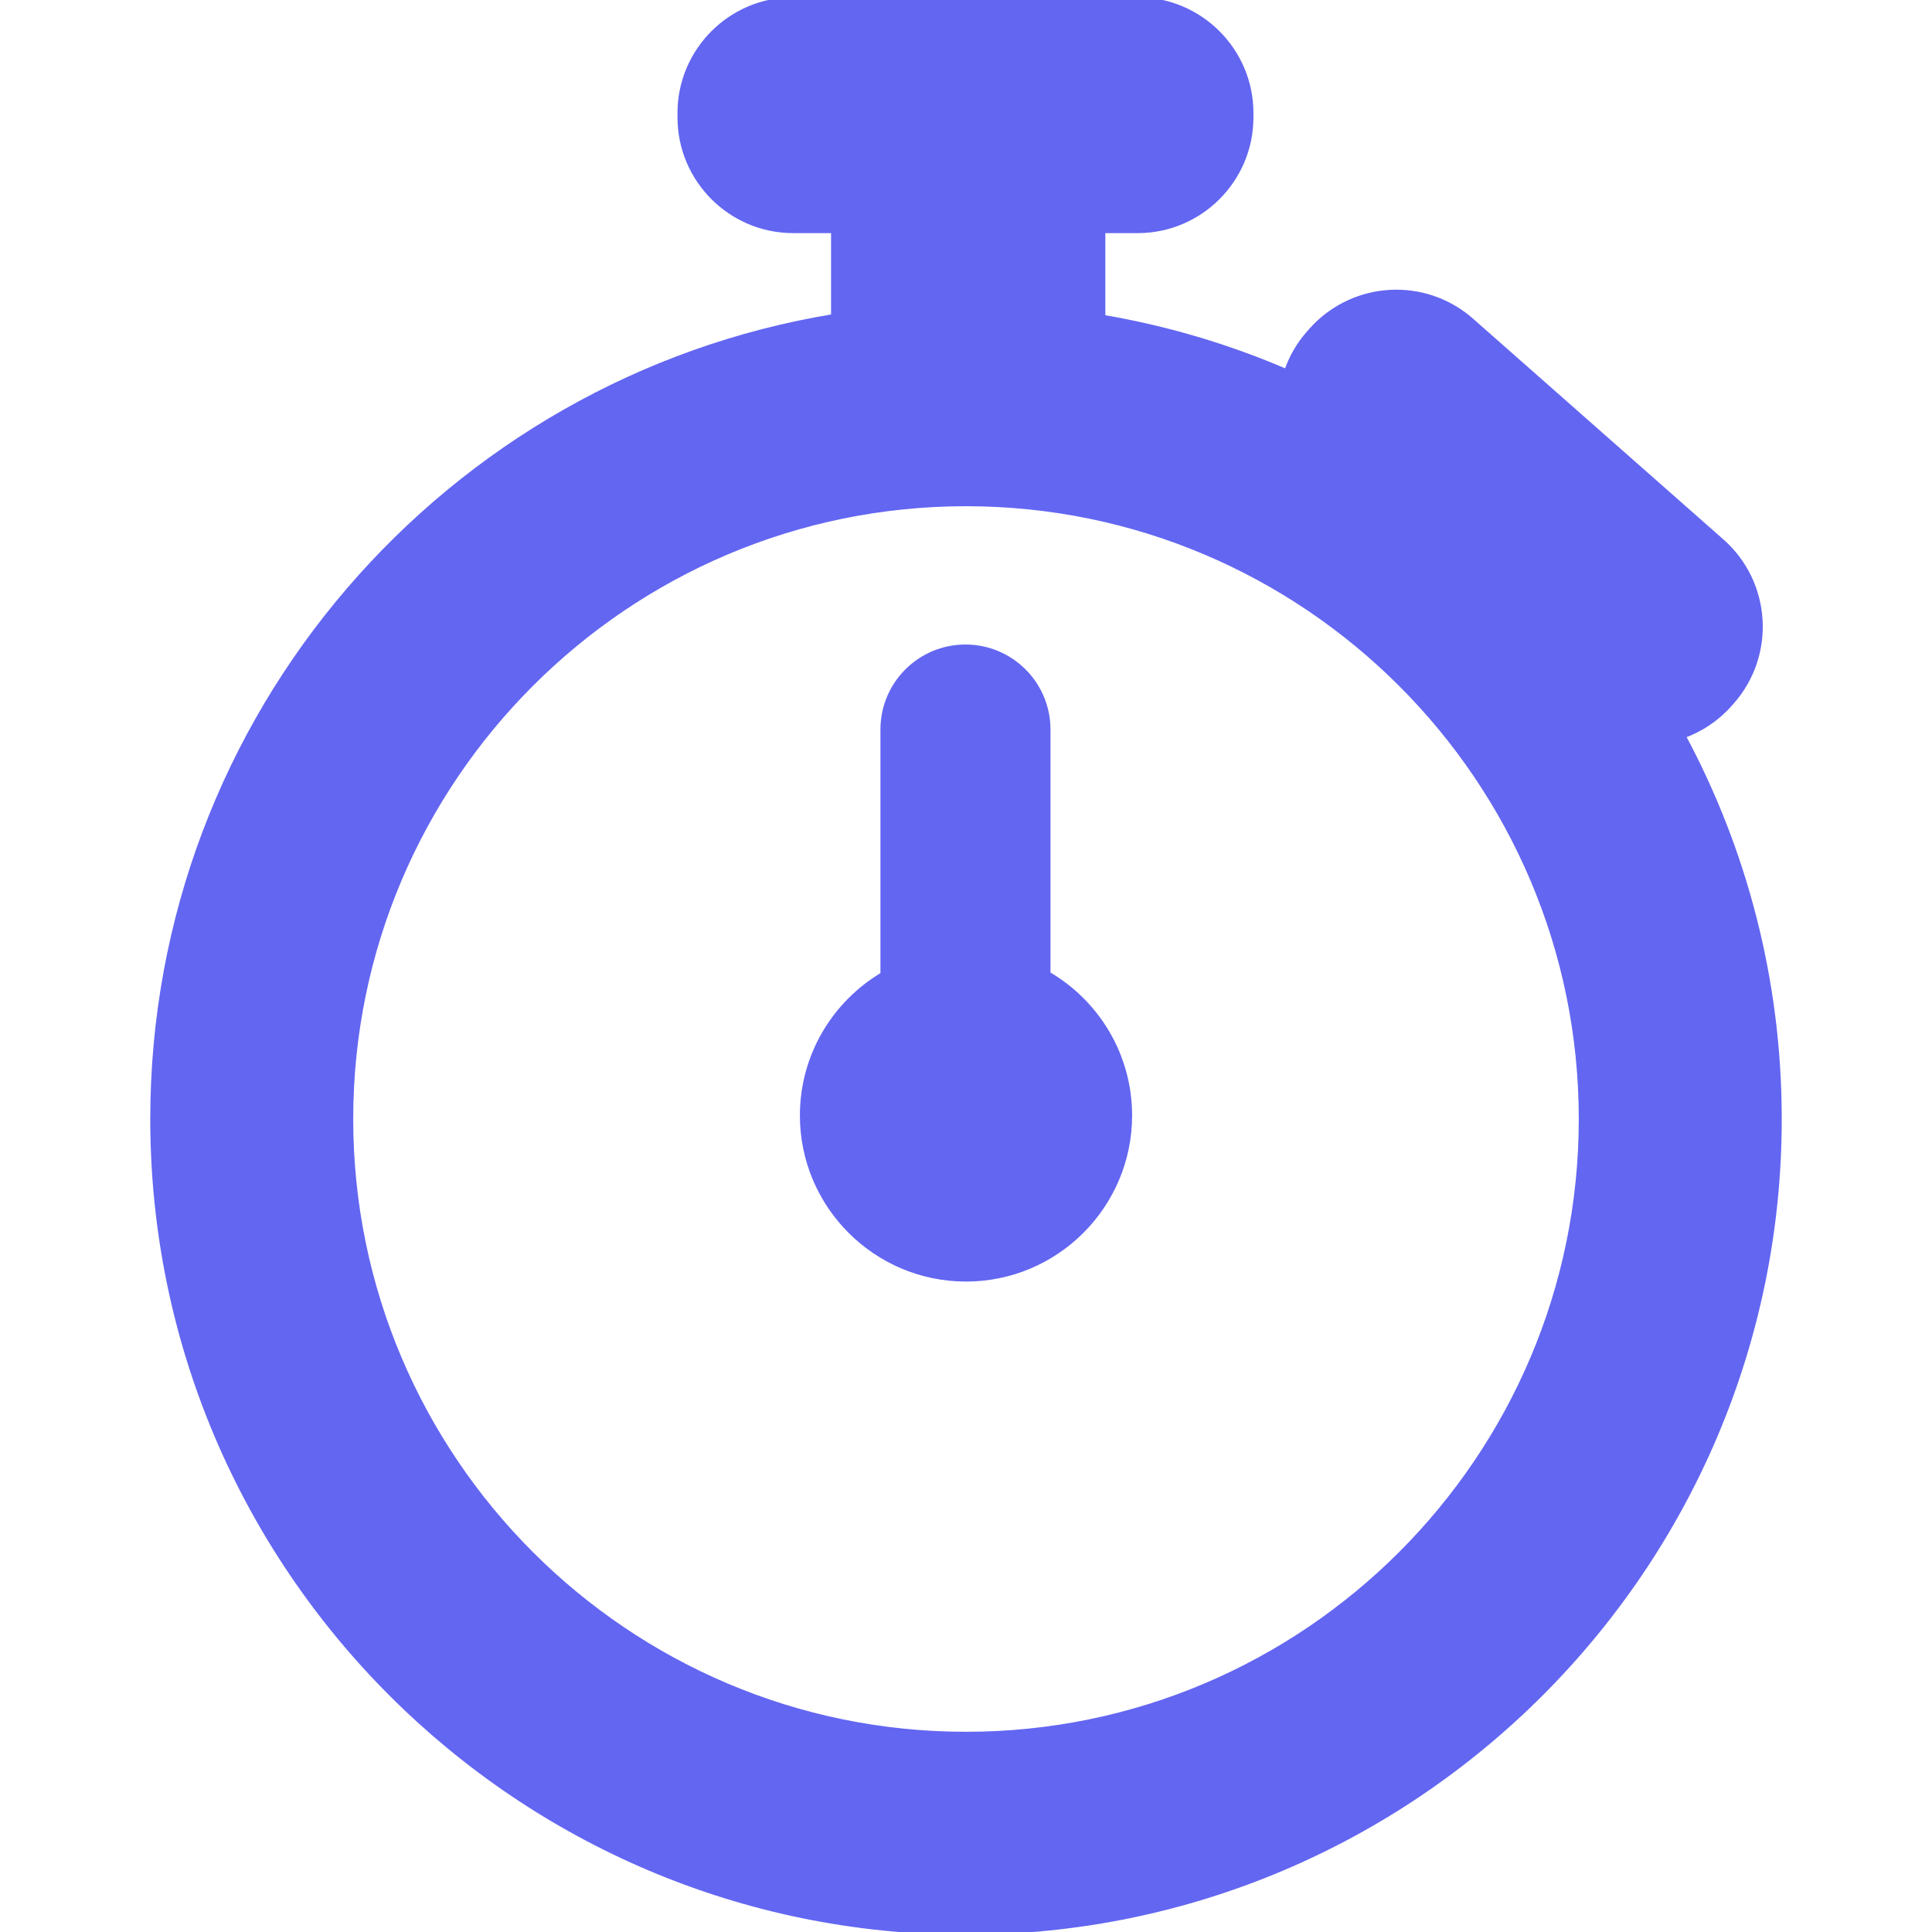
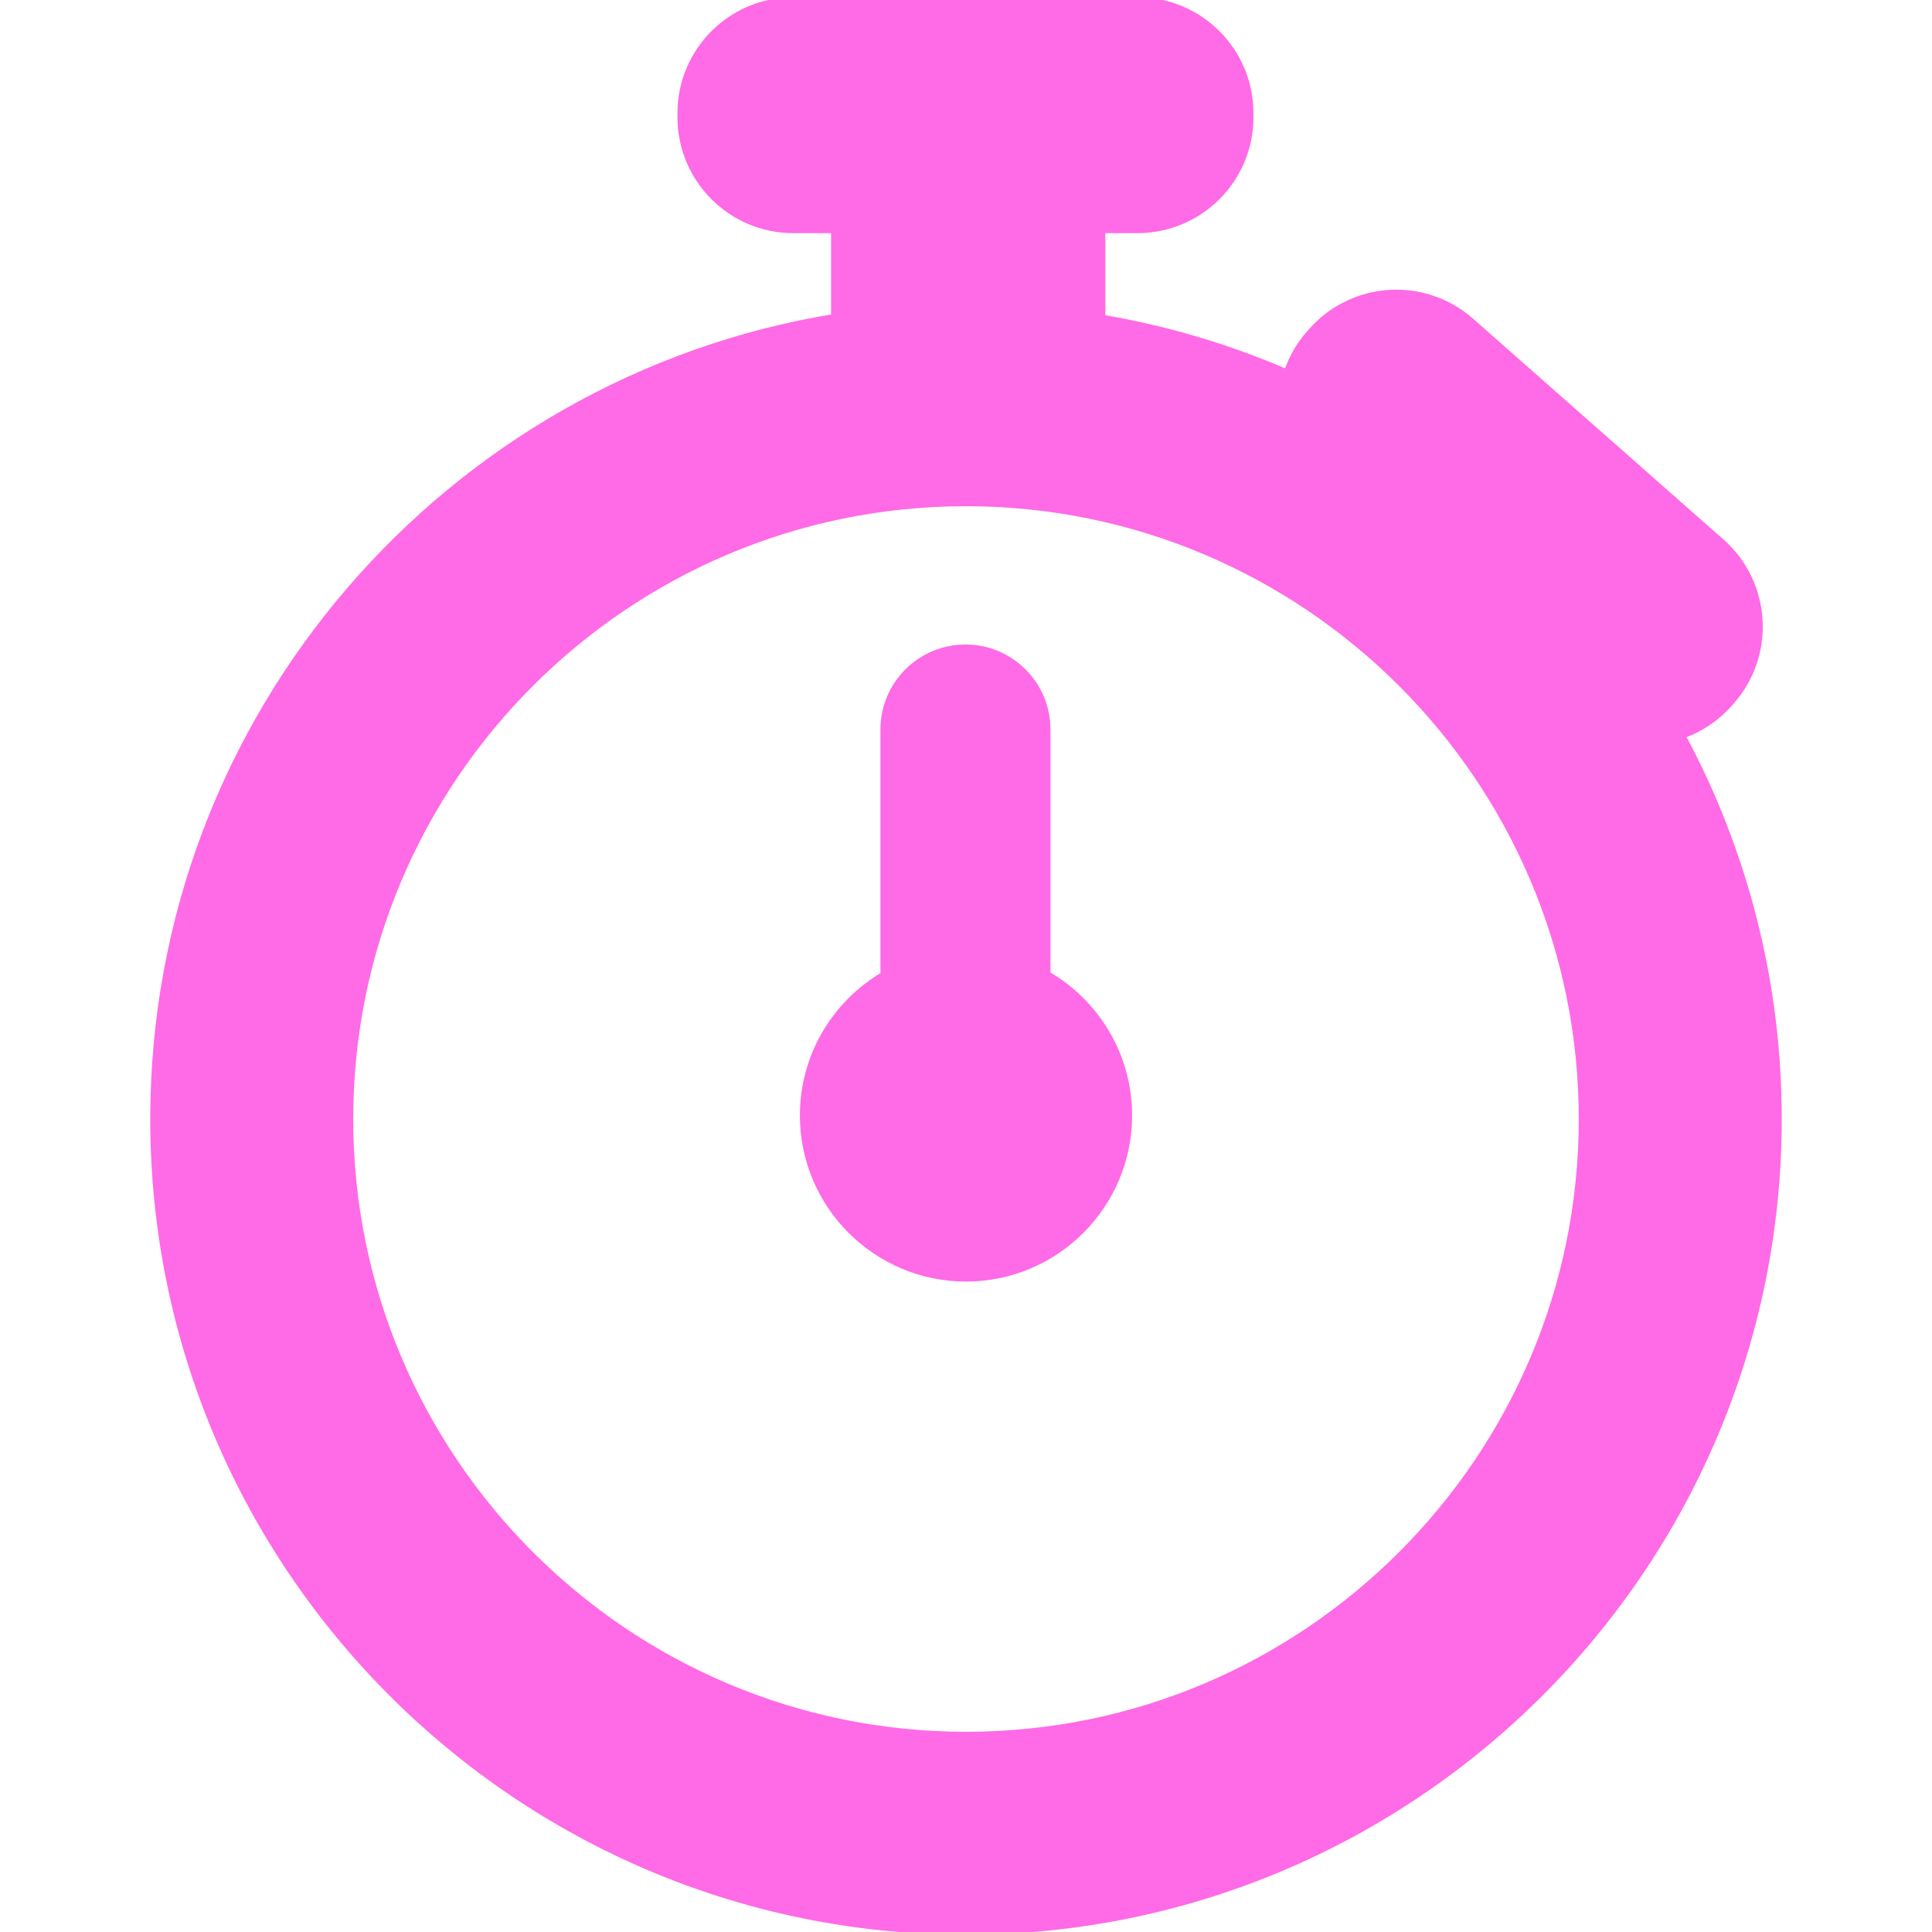
- <svg xmlns="http://www.w3.org/2000/svg" version="1.1" id="Capa_1" x="0px" y="0px" viewBox="0 0 352.214 352.214" style="enable-background:new 0 0 352.214 352.214;" xml:space="preserve" stroke="#6366f1" fill="#6366f1">
+ <svg xmlns="http://www.w3.org/2000/svg" version="1.1" id="Capa_1" x="0px" y="0px" viewBox="0 0 352.214 352.214" style="enable-background:new 0 0 352.214 352.214;" xml:space="preserve" stroke="#ff6ae6" fill="#ff6ae6">
  <g>
    <path d="M306.78,134.119c3.26-1.166,6.216-3.137,8.555-5.791l0.369-0.418c7.539-8.551,6.717-21.641-1.834-29.181l-45.647-40.251   c-3.779-3.333-8.634-5.168-13.669-5.168c-5.935,0-11.589,2.552-15.509,6.997l-0.376,0.425c-1.853,2.101-3.229,4.506-4.095,7.084   c-10.61-4.573-21.856-7.938-33.566-9.927V42h6.393c11.363,0,20.607-9.245,20.607-20.607v-0.785C228.008,9.245,218.764,0,207.4,0   h-62.785c-11.363,0-20.607,9.245-20.607,20.607v0.785c0,11.363,9.244,20.607,20.607,20.607h7.393v15.756   C81.705,69.301,27.894,130.48,27.894,204c0,81.726,66.488,148.214,148.213,148.214c81.726,0,148.214-66.488,148.214-148.214   C324.32,178.746,317.965,154.951,306.78,134.119z M176.106,316.214c-61.874,0-112.213-50.339-112.213-112.214   S114.232,91.786,176.106,91.786c61.875,0,112.214,50.339,112.214,112.214S237.981,316.214,176.106,316.214z" />
    <path d="M191.008,177.583V133c0-8.284-6.716-15-15-15c-8.284,0-15,6.716-15,15v44.697c-8.778,5.186-14.683,14.742-14.683,25.656   c0,16.422,13.359,29.783,29.781,29.783c16.422,0,29.782-13.36,29.782-29.783C205.889,192.358,199.895,182.742,191.008,177.583z" />
  </g>
  <g>
</g>
  <g>
</g>
  <g>
</g>
  <g>
</g>
  <g>
</g>
  <g>
</g>
  <g>
</g>
  <g>
</g>
  <g>
</g>
  <g>
</g>
  <g>
</g>
  <g>
</g>
  <g>
</g>
  <g>
</g>
  <g>
</g>
</svg>
